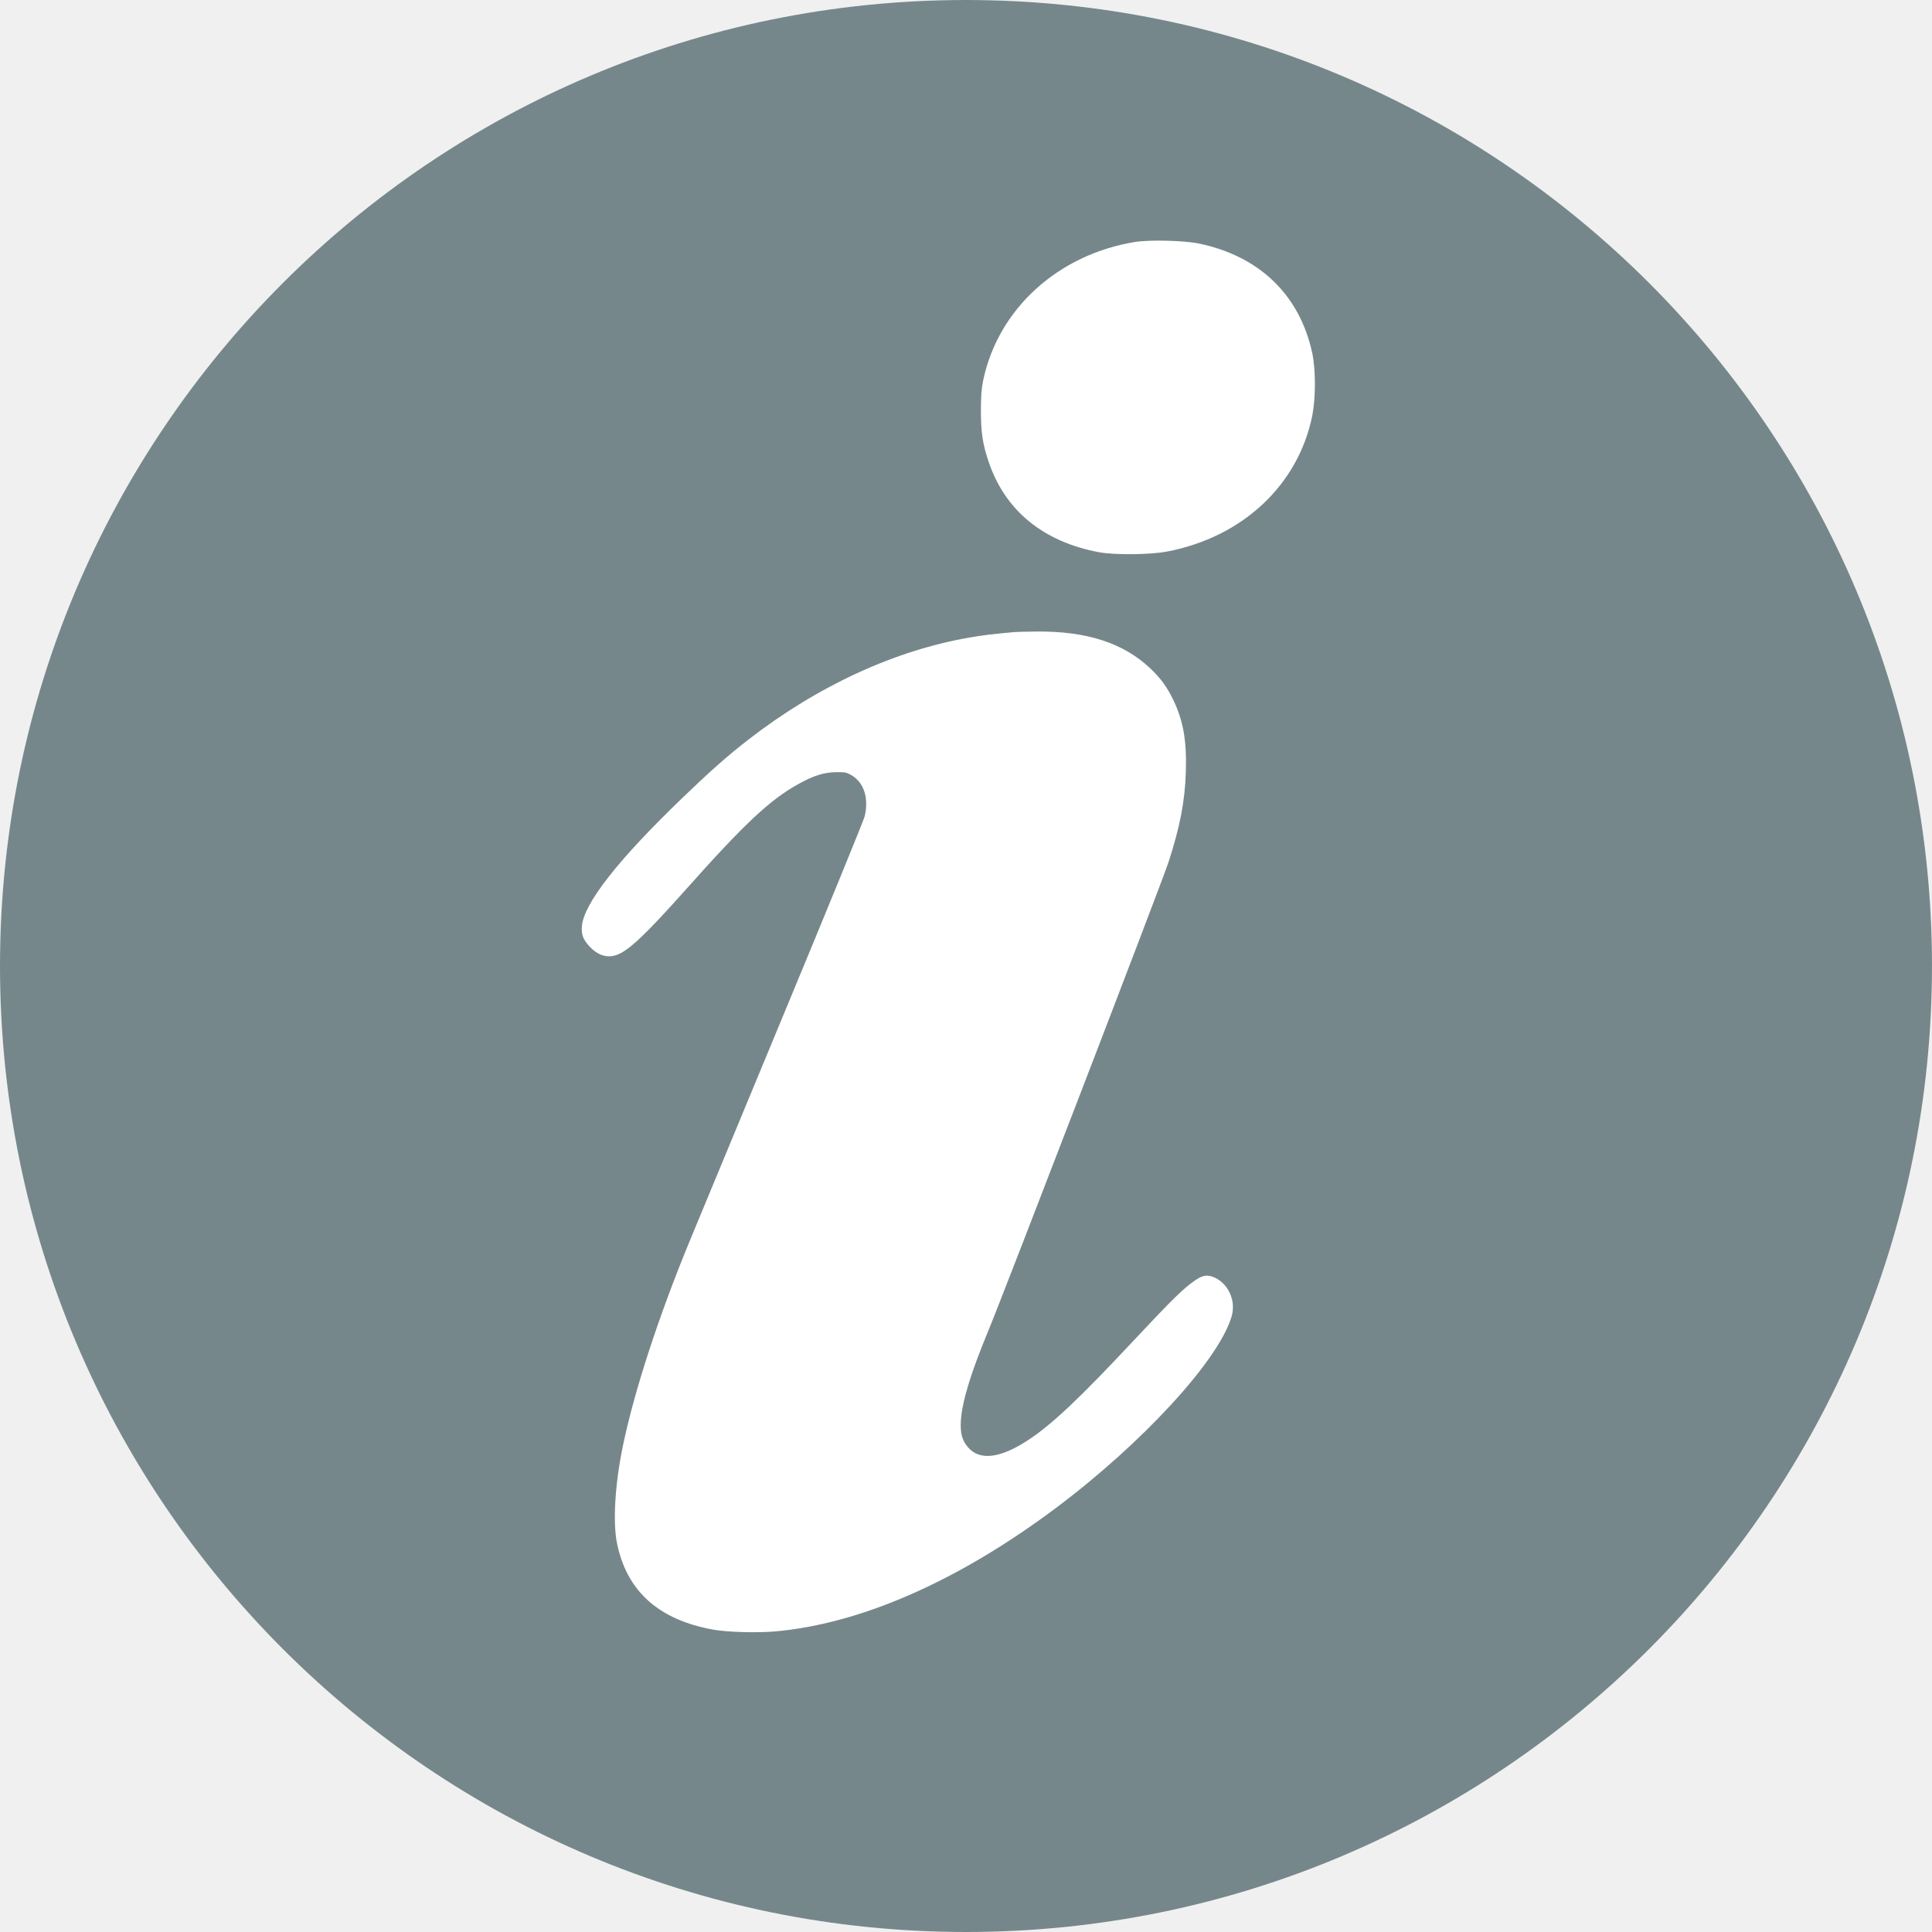
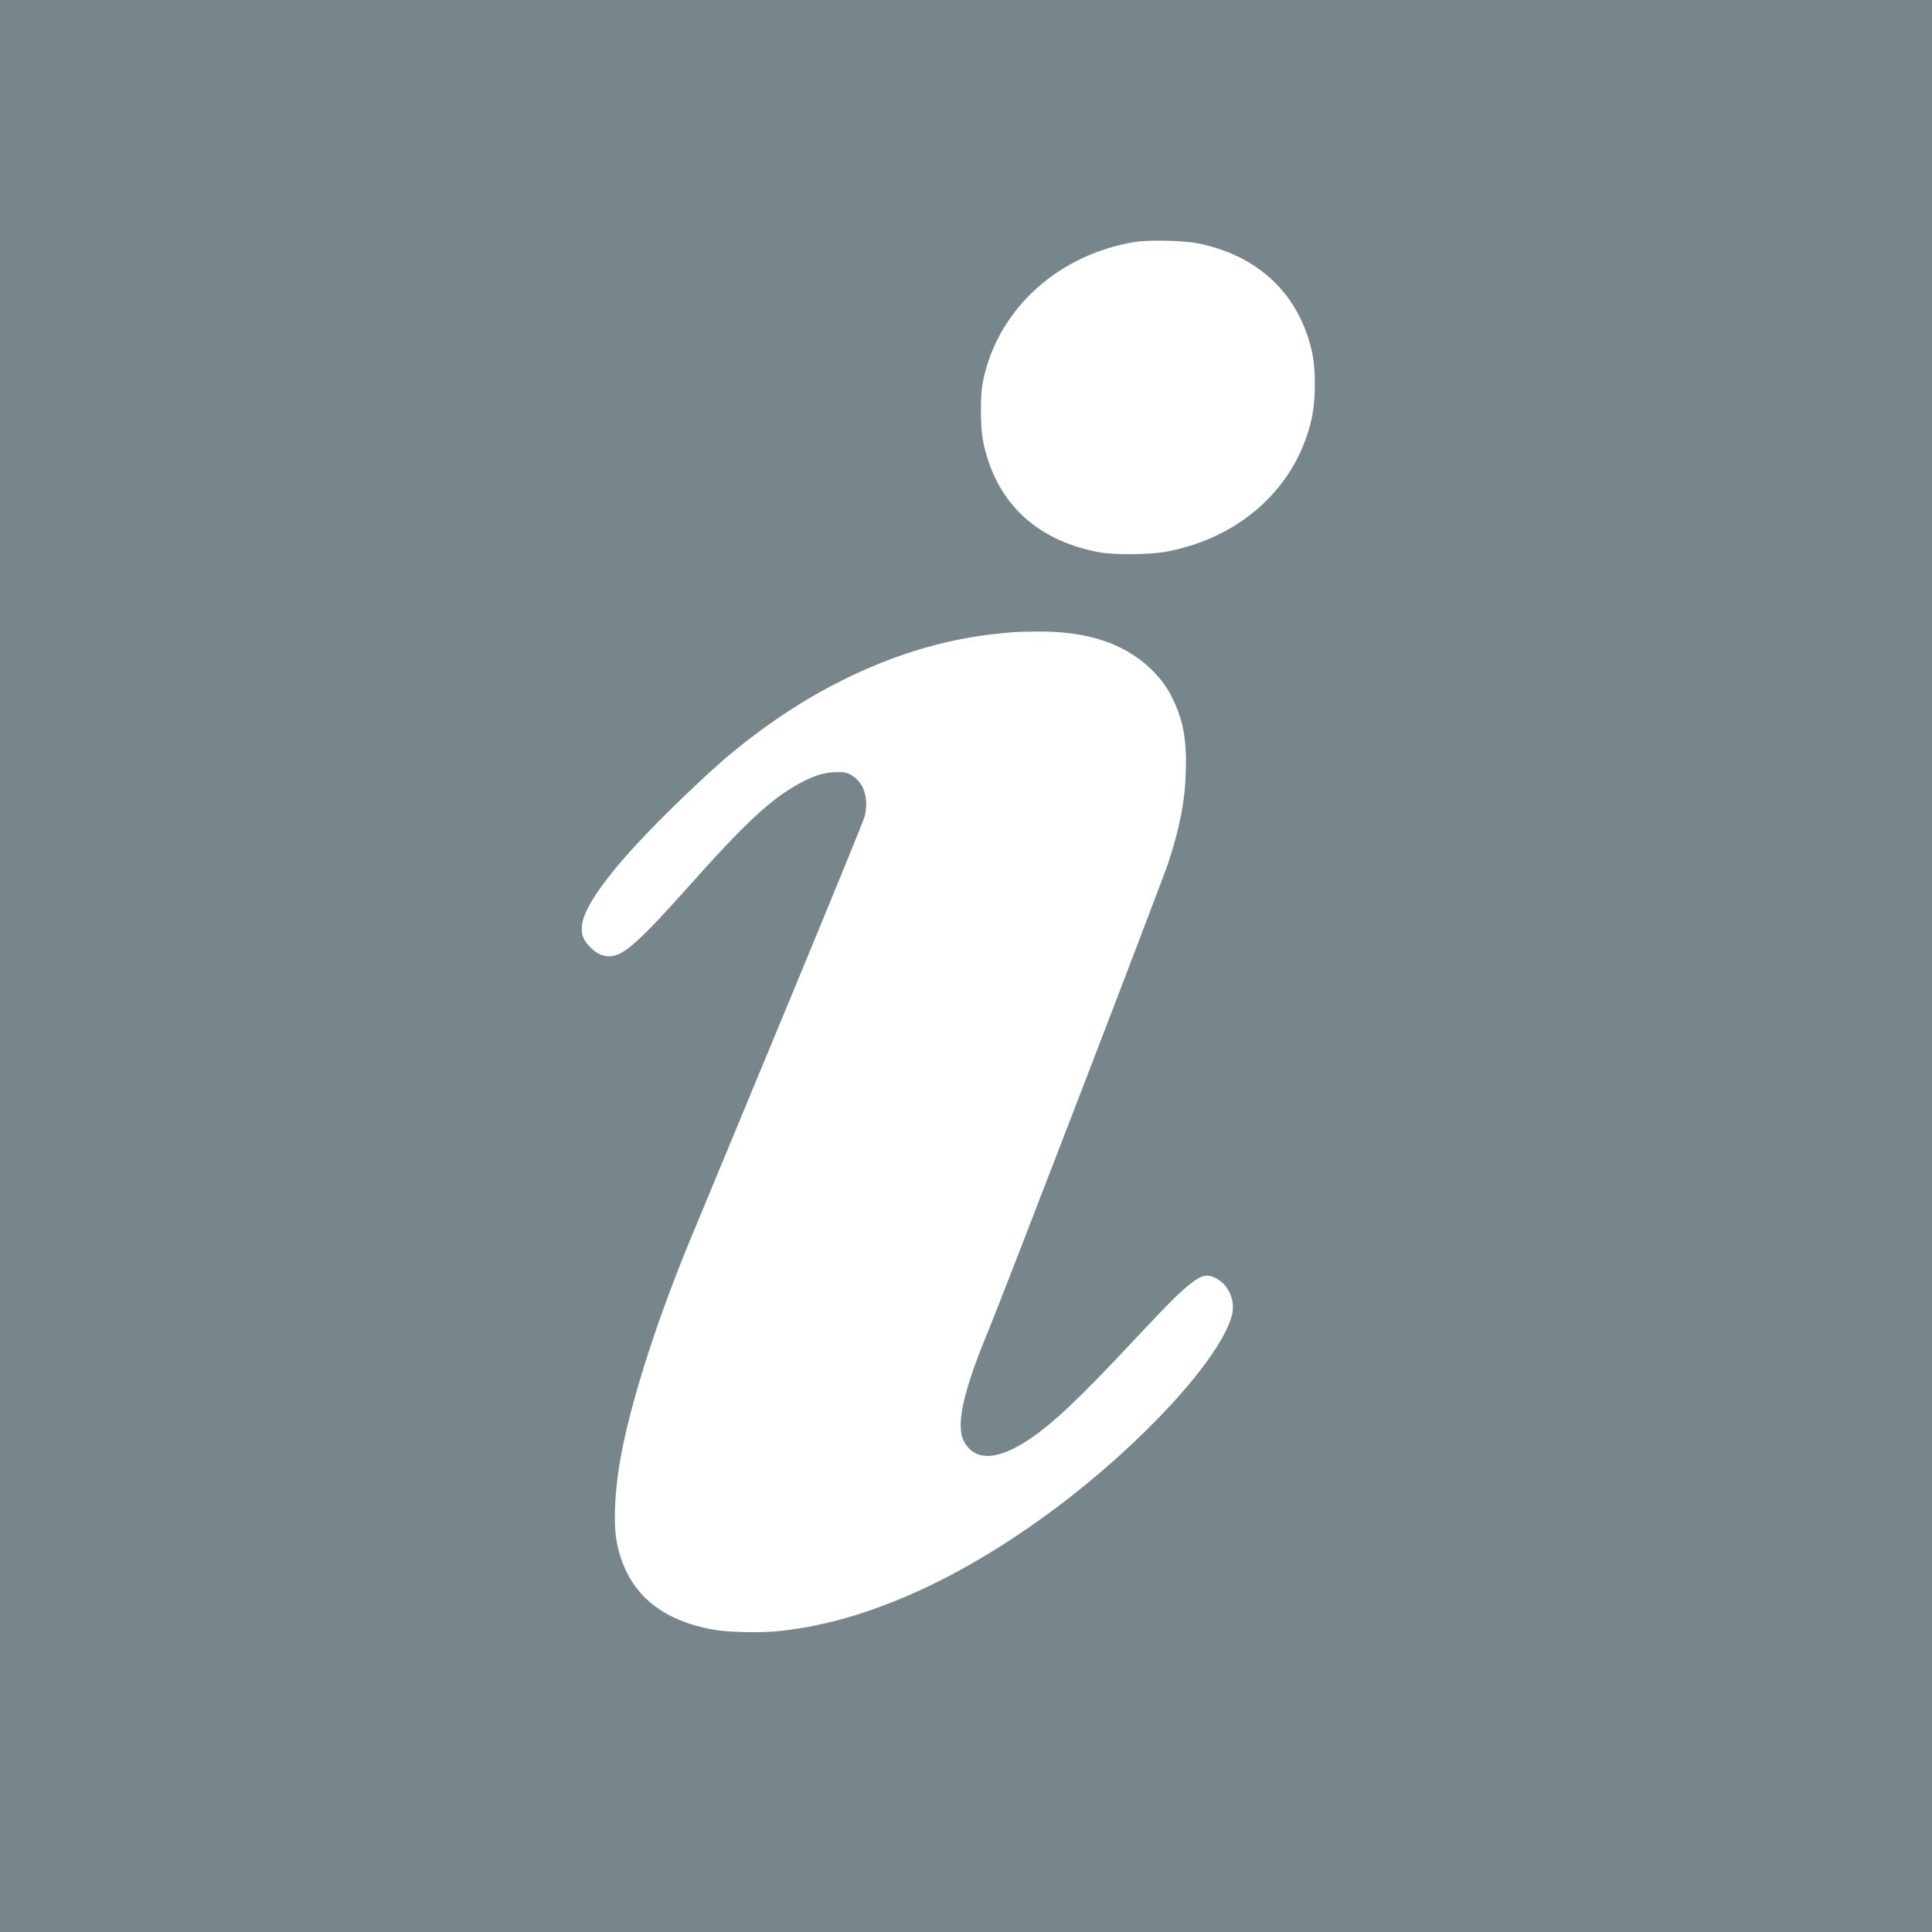
- <svg xmlns="http://www.w3.org/2000/svg" id="svg4344" preserveAspectRatio="xMidYMid meet" viewBox="0 0 45 45" height="60" width="60" version="1.0">
+ <svg xmlns="http://www.w3.org/2000/svg" version="1.0" width="60" height="60" viewBox="0 0 45 45" preserveAspectRatio="xMidYMid meet" id="svg4344">
  <defs id="defs4348" />
-   <circle style="opacity:1;fill:#ffffff;fill-opacity:1;stroke-width:0.731" id="path859" cx="22.5" cy="22.5" r="22.5" />
-   <circle r="22.5" cy="22.5" cx="22.5" id="path4917" style="fill:#364e54;fill-opacity:0.677;stroke-width:0.589" />
-   <g id="g4342" transform="matrix(0.00255113,0,0,-0.00255113,5.586152,38.20048)" style="fill:#ffffff;fill-opacity:1" stroke="none" fill="#000000">
-     <path id="path4338" d="m 8175,12765 c -703,-114 -1248,-608 -1387,-1258 -17,-82 -21,-136 -22,-277 0,-202 15,-307 70,-470 149,-446 499,-733 1009,-828 142,-26 465,-23 619,6 691,131 1201,609 1328,1244 31,158 31,417 0,565 -114,533 -482,889 -1038,1004 -133,27 -448,35 -579,14 z" style="fill:#ffffff;fill-opacity:1" />
-     <path id="path4340" d="m 7070,9203 c -212,-20 -275,-27 -397,-48 -691,-117 -1400,-444 -2038,-940 -182,-142 -328,-270 -585,-517 -595,-571 -911,-974 -927,-1181 -6,-76 11,-120 69,-184 75,-80 159,-108 245,-79 109,37 263,181 632,595 539,606 774,826 1035,969 135,75 231,105 341,106 82,1 94,-2 138,-27 116,-68 161,-209 122,-376 -9,-36 -349,-868 -757,-1850 -407,-982 -785,-1892 -838,-2021 -287,-694 -513,-1389 -615,-1889 -70,-342 -90,-683 -52,-874 88,-440 381,-703 882,-792 124,-23 401,-30 562,-16 783,69 1674,461 2561,1125 796,596 1492,1354 1607,1751 43,146 -33,308 -168,360 -61,23 -100,15 -173,-36 -105,-74 -202,-170 -539,-529 -515,-551 -762,-783 -982,-927 -251,-164 -437,-186 -543,-65 -56,64 -74,131 -67,247 13,179 91,434 249,815 135,324 1588,4102 1646,4280 106,325 151,561 159,826 9,281 -22,463 -112,652 -58,122 -114,199 -211,292 -245,233 -582,343 -1044,338 -91,-1 -181,-3 -200,-5 z" style="fill:#ffffff;fill-opacity:1" />
+   <rect y="-4.4408921e-16" x="0" height="45" width="45" id="rect860" style="opacity:1;fill:#76868b;fill-opacity:1;stroke-width:0.819" />
+   <g fill="#000000" stroke="none" style="fill:#ffffff;fill-opacity:1" transform="matrix(0.00255113,0,0,-0.00255113,5.586152,38.20048)" id="g4342">
+     <path style="fill:#ffffff;fill-opacity:1" d="m 8175,12765 c -703,-114 -1248,-608 -1387,-1258 -17,-82 -21,-136 -22,-277 0,-202 15,-307 70,-470 149,-446 499,-733 1009,-828 142,-26 465,-23 619,6 691,131 1201,609 1328,1244 31,158 31,417 0,565 -114,533 -482,889 -1038,1004 -133,27 -448,35 -579,14 z" id="path4338" />
+     <path style="fill:#ffffff;fill-opacity:1" d="m 7070,9203 c -212,-20 -275,-27 -397,-48 -691,-117 -1400,-444 -2038,-940 -182,-142 -328,-270 -585,-517 -595,-571 -911,-974 -927,-1181 -6,-76 11,-120 69,-184 75,-80 159,-108 245,-79 109,37 263,181 632,595 539,606 774,826 1035,969 135,75 231,105 341,106 82,1 94,-2 138,-27 116,-68 161,-209 122,-376 -9,-36 -349,-868 -757,-1850 -407,-982 -785,-1892 -838,-2021 -287,-694 -513,-1389 -615,-1889 -70,-342 -90,-683 -52,-874 88,-440 381,-703 882,-792 124,-23 401,-30 562,-16 783,69 1674,461 2561,1125 796,596 1492,1354 1607,1751 43,146 -33,308 -168,360 -61,23 -100,15 -173,-36 -105,-74 -202,-170 -539,-529 -515,-551 -762,-783 -982,-927 -251,-164 -437,-186 -543,-65 -56,64 -74,131 -67,247 13,179 91,434 249,815 135,324 1588,4102 1646,4280 106,325 151,561 159,826 9,281 -22,463 -112,652 -58,122 -114,199 -211,292 -245,233 -582,343 -1044,338 -91,-1 -181,-3 -200,-5 z" id="path4340" />
  </g>
</svg>
